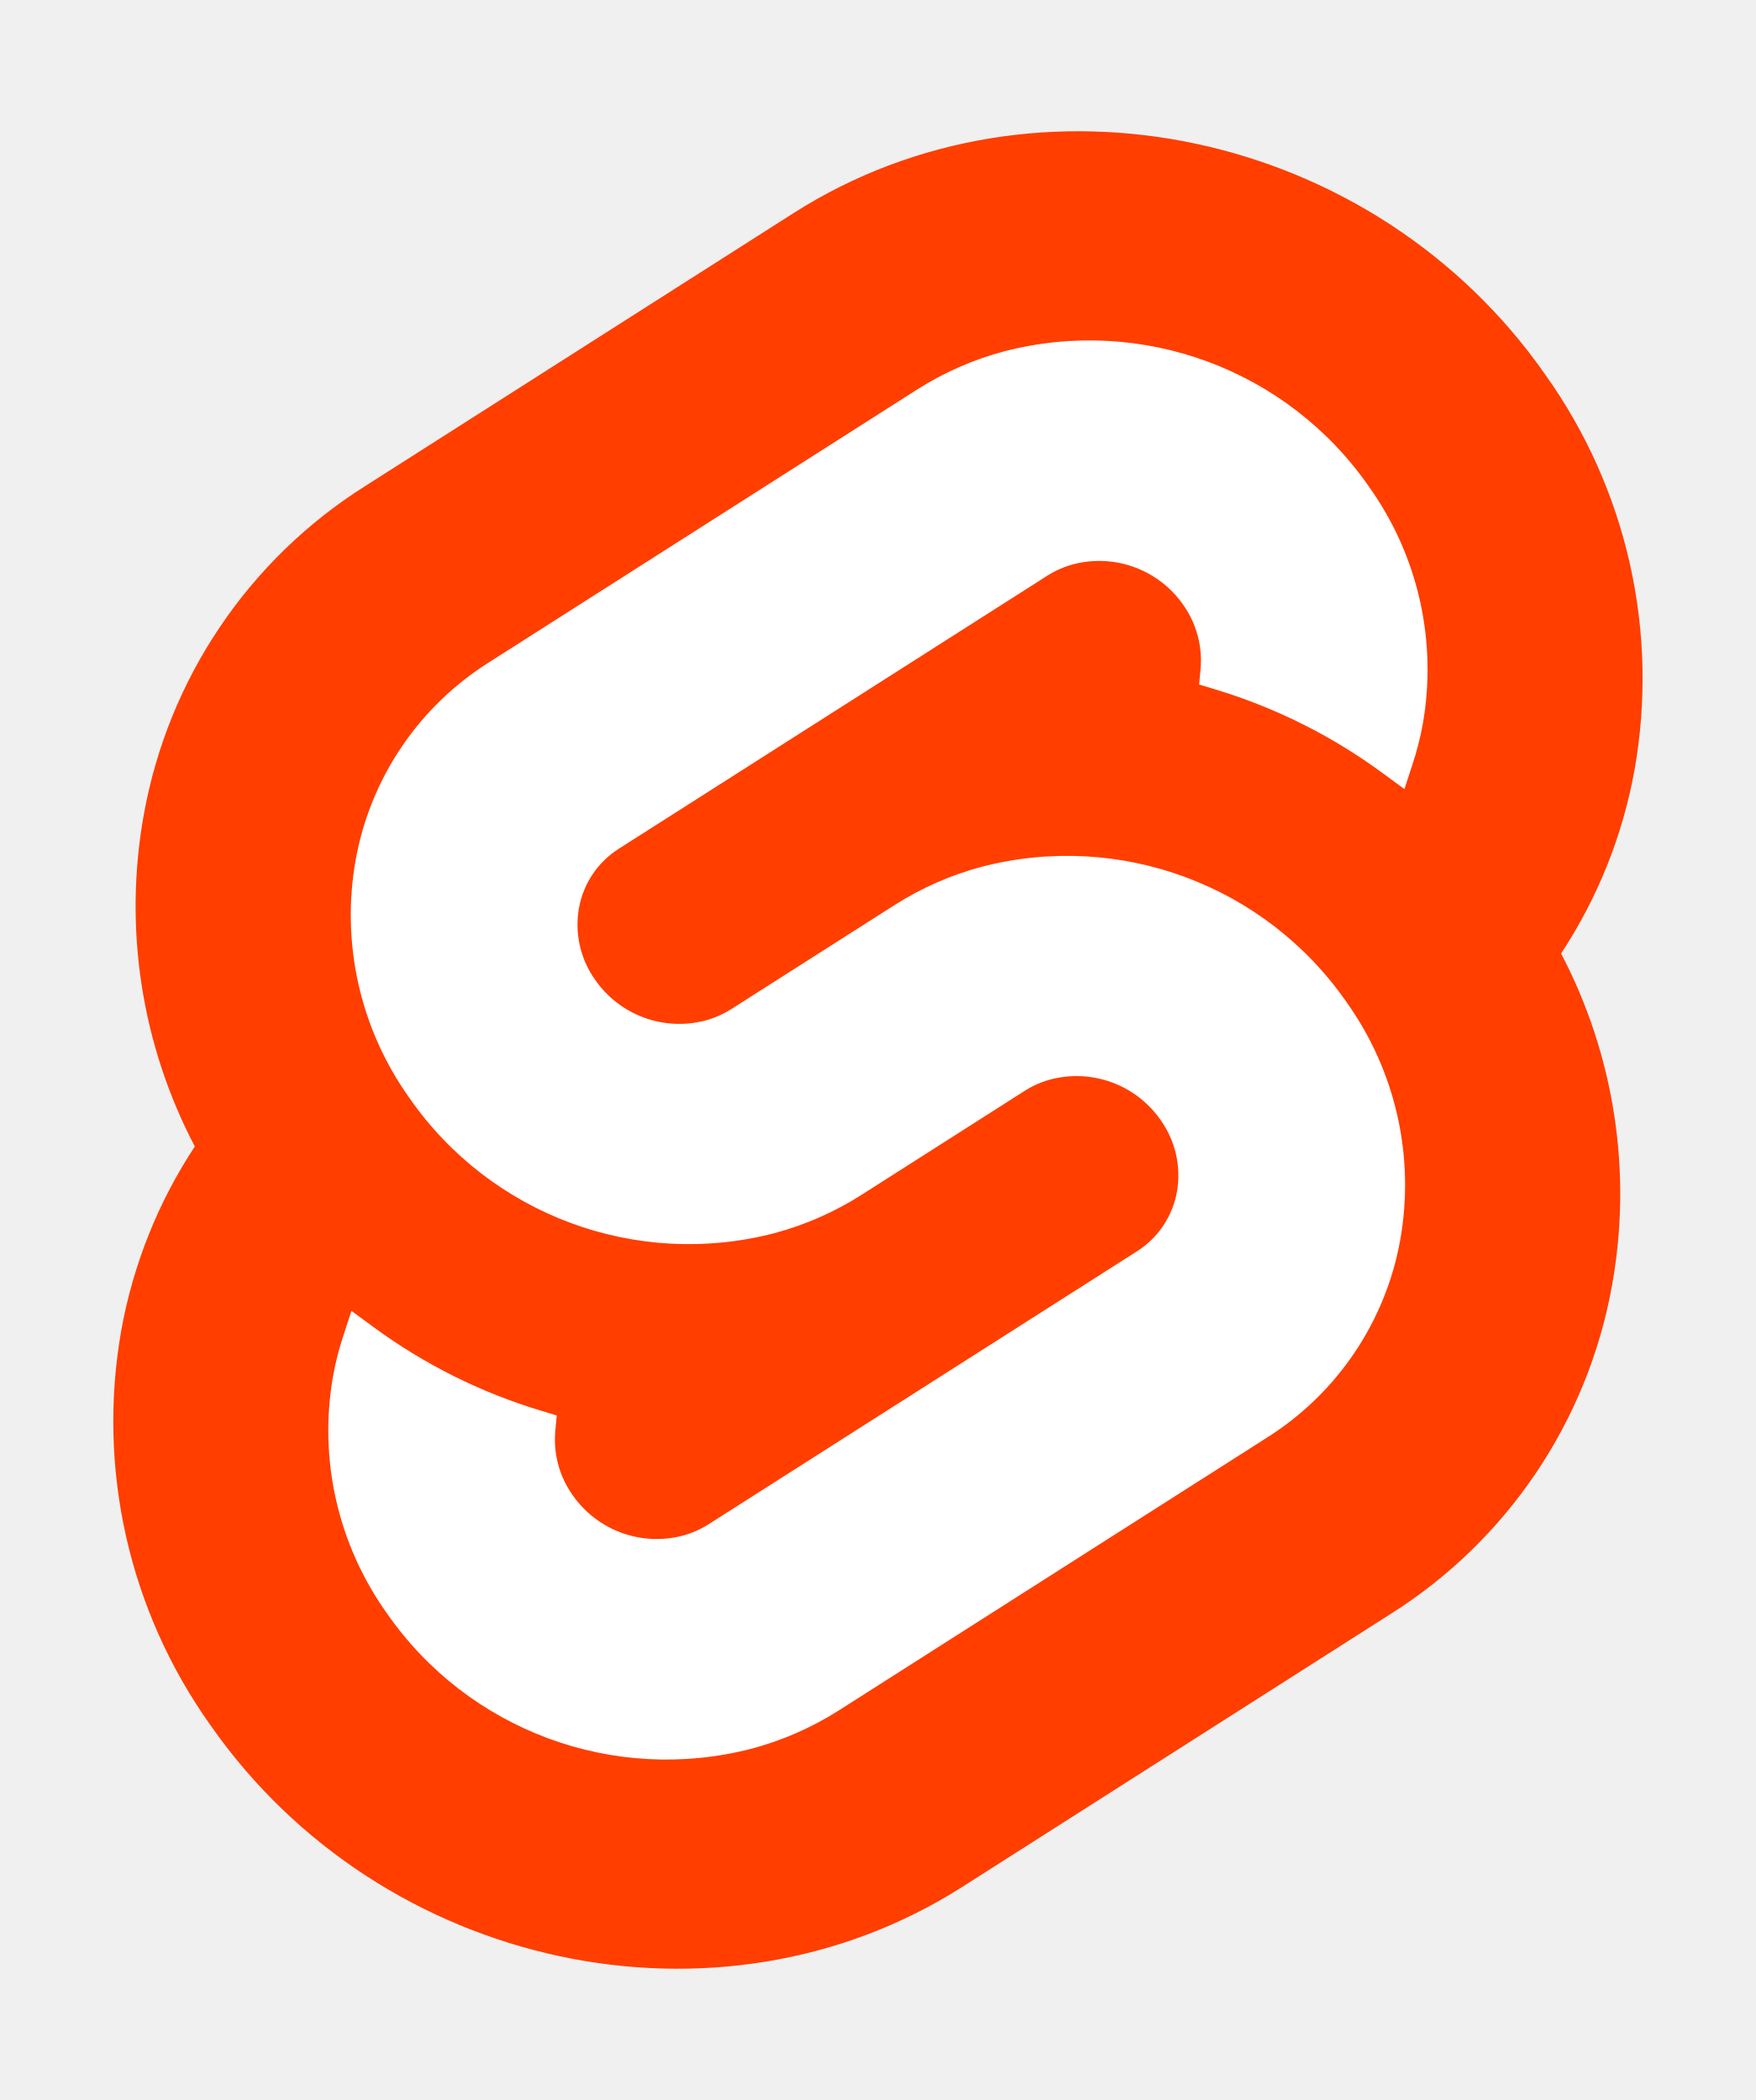
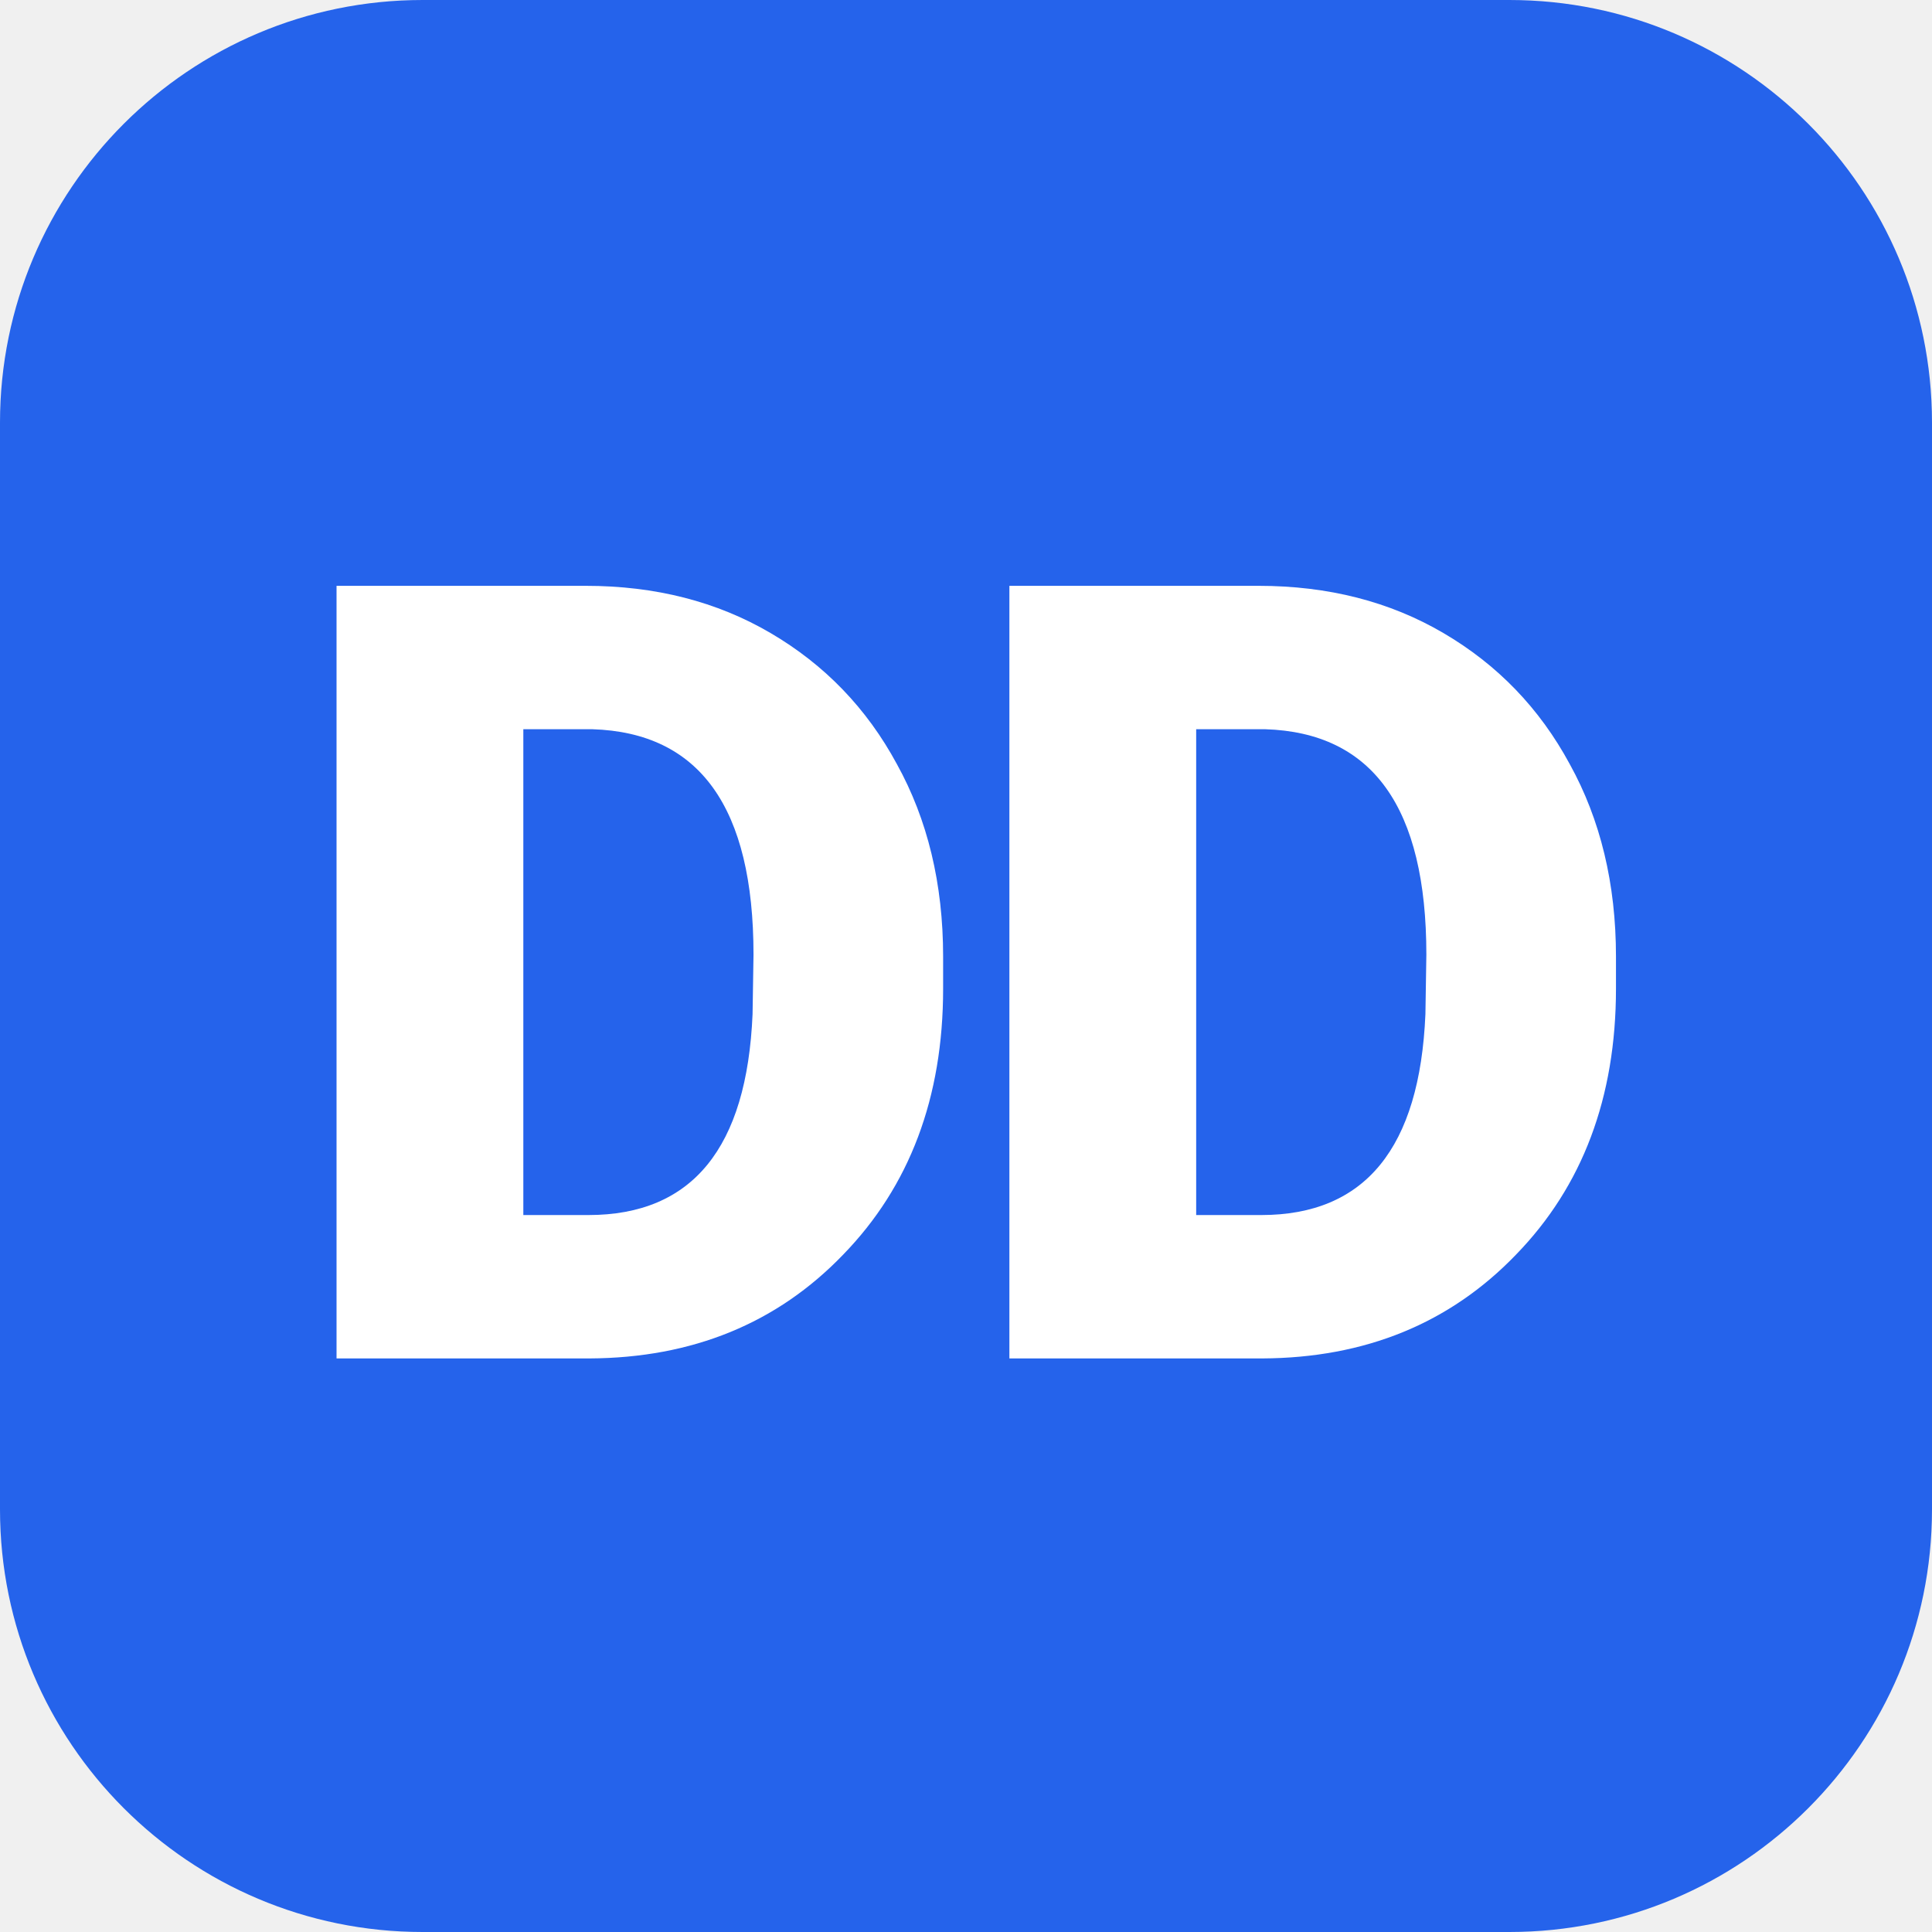
- <svg xmlns="http://www.w3.org/2000/svg" width="107" height="128" viewBox="0 0 107 128">
-   <path d="M94.157 22.819c-10.4-14.885-30.94-19.297-45.792-9.835L22.282 29.608A29.92 29.92 0 0 0 8.764 49.65a31.5 31.5 0 0 0 3.108 20.231 30 30 0 0 0-4.477 11.183 31.9 31.9 0 0 0 5.448 24.116c10.402 14.887 30.942 19.297 45.791 9.835l26.083-16.624A29.92 29.92 0 0 0 98.235 78.35a31.53 31.53 0 0 0-3.105-20.232 30 30 0 0 0 4.474-11.182 31.88 31.88 0 0 0-5.447-24.116" style="fill:#ff3e00" />
-   <path d="M45.817 106.582a20.72 20.72 0 0 1-22.237-8.243 19.17 19.17 0 0 1-3.277-14.503 18 18 0 0 1 .624-2.435l.49-1.498 1.337.981a33.6 33.6 0 0 0 10.203 5.098l.97.294-.09.968a5.85 5.85 0 0 0 1.052 3.878 6.24 6.24 0 0 0 6.695 2.485 5.8 5.8 0 0 0 1.603-.704L69.27 76.28a5.43 5.43 0 0 0 2.45-3.631 5.8 5.8 0 0 0-.987-4.371 6.24 6.24 0 0 0-6.698-2.487 5.7 5.7 0 0 0-1.6.704l-9.953 6.345a19 19 0 0 1-5.296 2.326 20.72 20.72 0 0 1-22.237-8.243 19.17 19.17 0 0 1-3.277-14.502 17.99 17.99 0 0 1 8.13-12.052l26.081-16.623a19 19 0 0 1 5.3-2.329 20.72 20.72 0 0 1 22.237 8.243 19.17 19.17 0 0 1 3.277 14.503 18 18 0 0 1-.624 2.435l-.49 1.498-1.337-.98a33.6 33.6 0 0 0-10.203-5.1l-.97-.294.09-.968a5.86 5.86 0 0 0-1.052-3.878 6.24 6.24 0 0 0-6.696-2.485 5.8 5.8 0 0 0-1.602.704L37.73 51.72a5.42 5.42 0 0 0-2.449 3.63 5.79 5.79 0 0 0 .986 4.372 6.24 6.24 0 0 0 6.698 2.486 5.8 5.8 0 0 0 1.602-.704l9.952-6.342a19 19 0 0 1 5.295-2.328 20.72 20.72 0 0 1 22.237 8.242 19.17 19.17 0 0 1 3.277 14.503 18 18 0 0 1-8.13 12.053l-26.081 16.622a19 19 0 0 1-5.3 2.328" style="fill:#fff" />
+ <svg xmlns="http://www.w3.org/2000/svg" width="32" height="32" viewBox="0 0 32 32">
+   <rect width="32" height="32" rx="7" fill="#2563eb" />
+   <text x="16" y="22.5" text-anchor="middle" font-family="-apple-system,BlinkMacSystemFont,'Segoe UI',Roboto,sans-serif" font-size="18" font-weight="800" letter-spacing="-0.5" fill="#fff">DD</text>
</svg>
